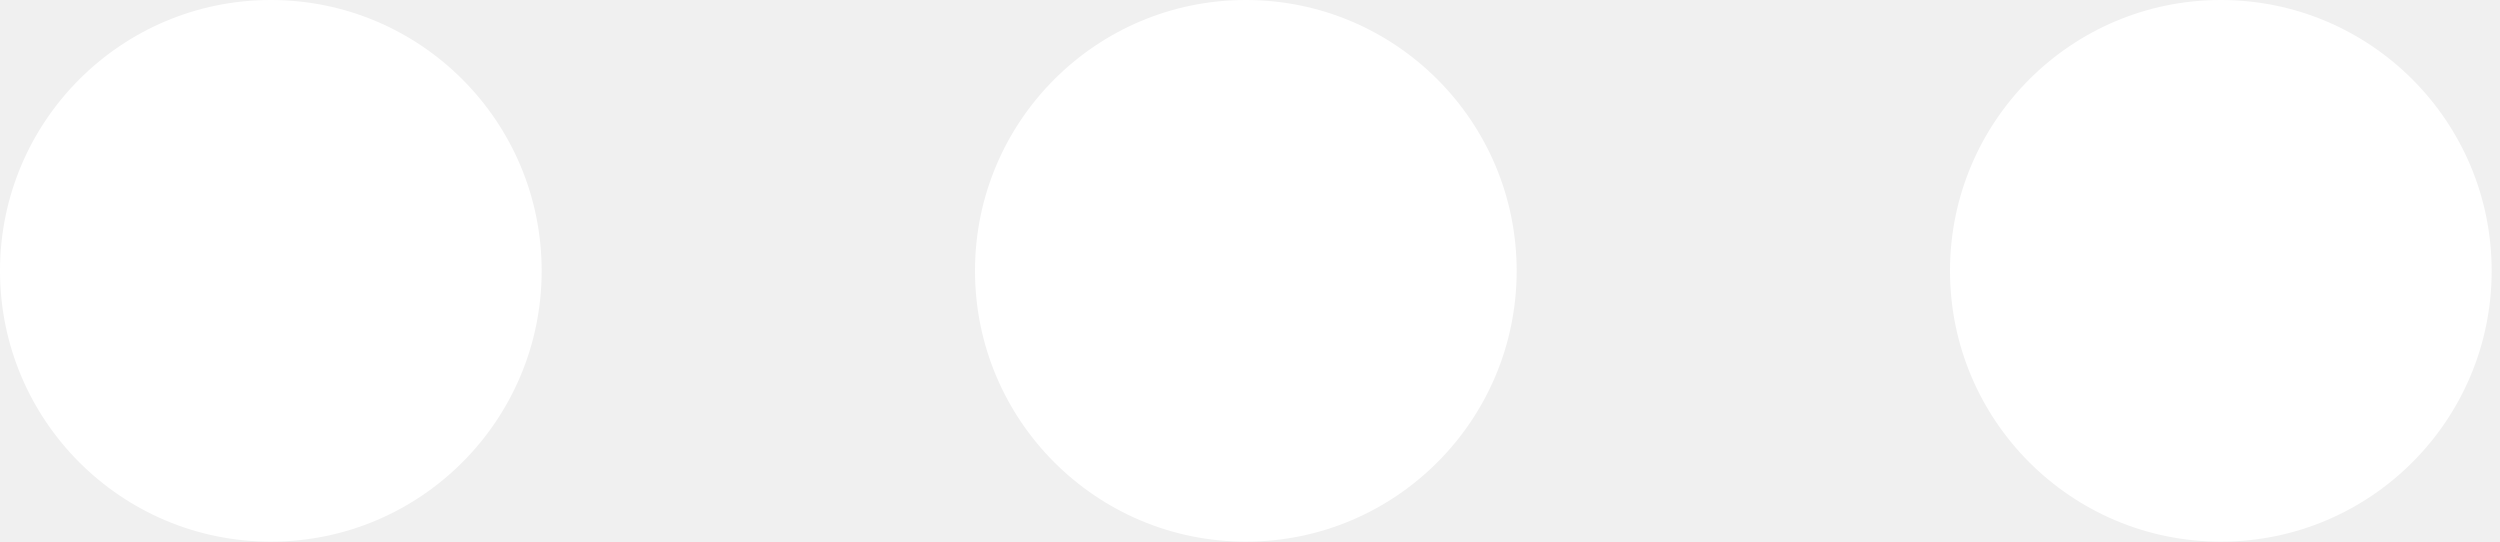
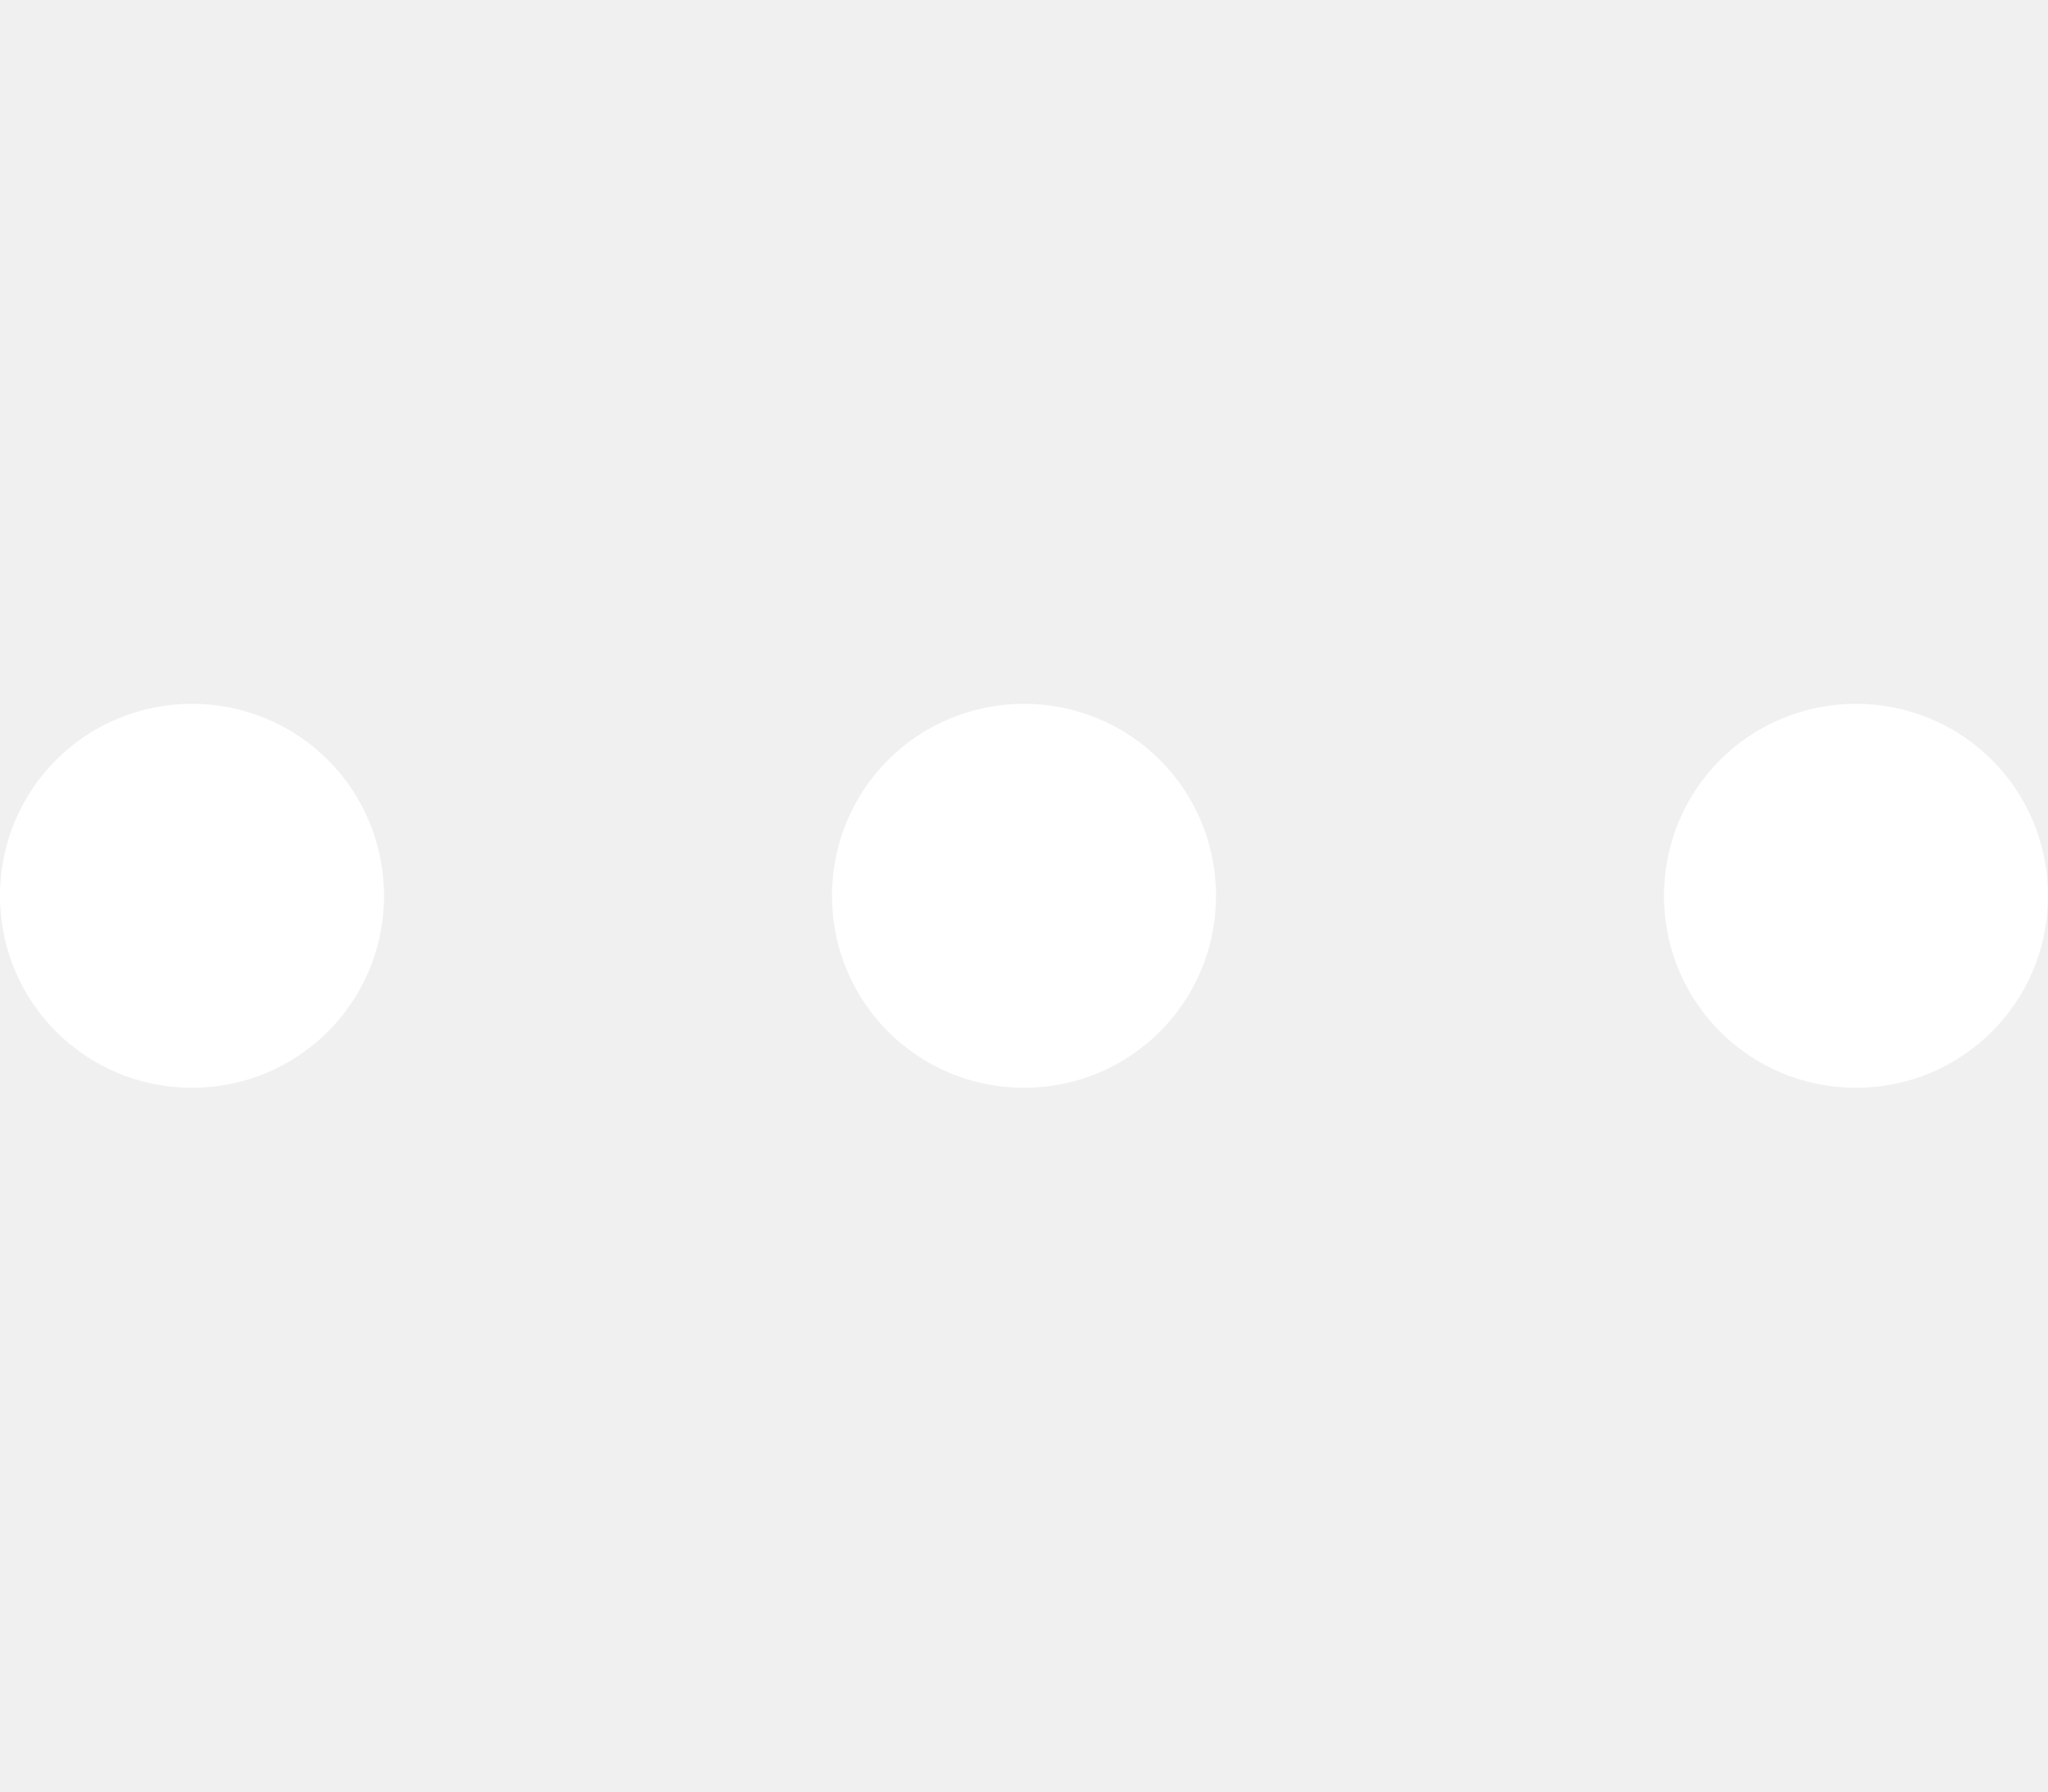
- <svg xmlns="http://www.w3.org/2000/svg" width="120" height="26" viewBox="0 0 120 26" fill="none">
-   <circle cx="13" cy="13" r="13" fill="white" />
-   <circle cx="59.8" cy="13" r="13" fill="white" />
-   <circle cx="106.6" cy="13" r="13" fill="white" />
+ <svg xmlns="http://www.w3.org/2000/svg" viewBox="0 0 512 448" id="svg2" version="1.1" fill="#ffffff" stroke="#ffffff">
+   <g id="SVGRepo_bgCarrier" stroke-width="0" />
+   <g id="SVGRepo_tracerCarrier" stroke-linecap="round" stroke-linejoin="round" />
+   <g id="SVGRepo_iconCarrier">
+     <defs id="defs4">
+       <pattern y="0" x="0" height="6" width="6" patternUnits="userSpaceOnUse" id="EMFhbasepattern" />
+     </defs>
+     <g id="layer1" transform="translate(0,-604.3622)">
+       <g style="font-style:normal;font-variant:normal;font-weight:400;font-size:13.812px;line-height:125%;font-family:Calibri;text-align:start;letter-spacing:0px;word-spacing:0px;text-anchor:start;fill:#000000;fill-opacity:1;stroke:none" id="text3351" transform="matrix(20.80908,0,0,20.80908,-4328.289,-21243.385)" />
+       <path style="fill-opacity:1;stroke:none;stroke-width:30;stroke-linecap:round;stroke-miterlimit:4;stroke-dasharray:none;stroke-opacity:1" d="m 48,780.362 c 26.592,0 48,21.408 48,48 0,26.592 -21.408,48 -48,48 -26.592,0 -48,-21.408 -48,-48 0,-26.592 21.408,-48 48,-48 z" id="rect3344" />
+       <path style="fill-opacity:1;stroke:none;stroke-width:30;stroke-linecap:round;stroke-miterlimit:4;stroke-dasharray:none;stroke-opacity:1" d="m 464,780.362 c 26.592,0 48,21.408 48,48 0,26.592 -21.408,48 -48,48 -26.592,0 -48,-21.408 -48,-48 0,-26.592 21.408,-48 48,-48 z" id="rect3350" />
+       <path style="fill-opacity:1;stroke:none;stroke-width:30;stroke-linecap:round;stroke-miterlimit:4;stroke-dasharray:none;stroke-opacity:1" d="m 256,780.362 c 26.592,0 48,21.408 48,48 0,26.592 -21.408,48 -48,48 -26.592,0 -48,-21.408 -48,-48 0,-26.592 21.408,-48 48,-48 z" id="rect3352" />
+     </g>
+   </g>
</svg>
